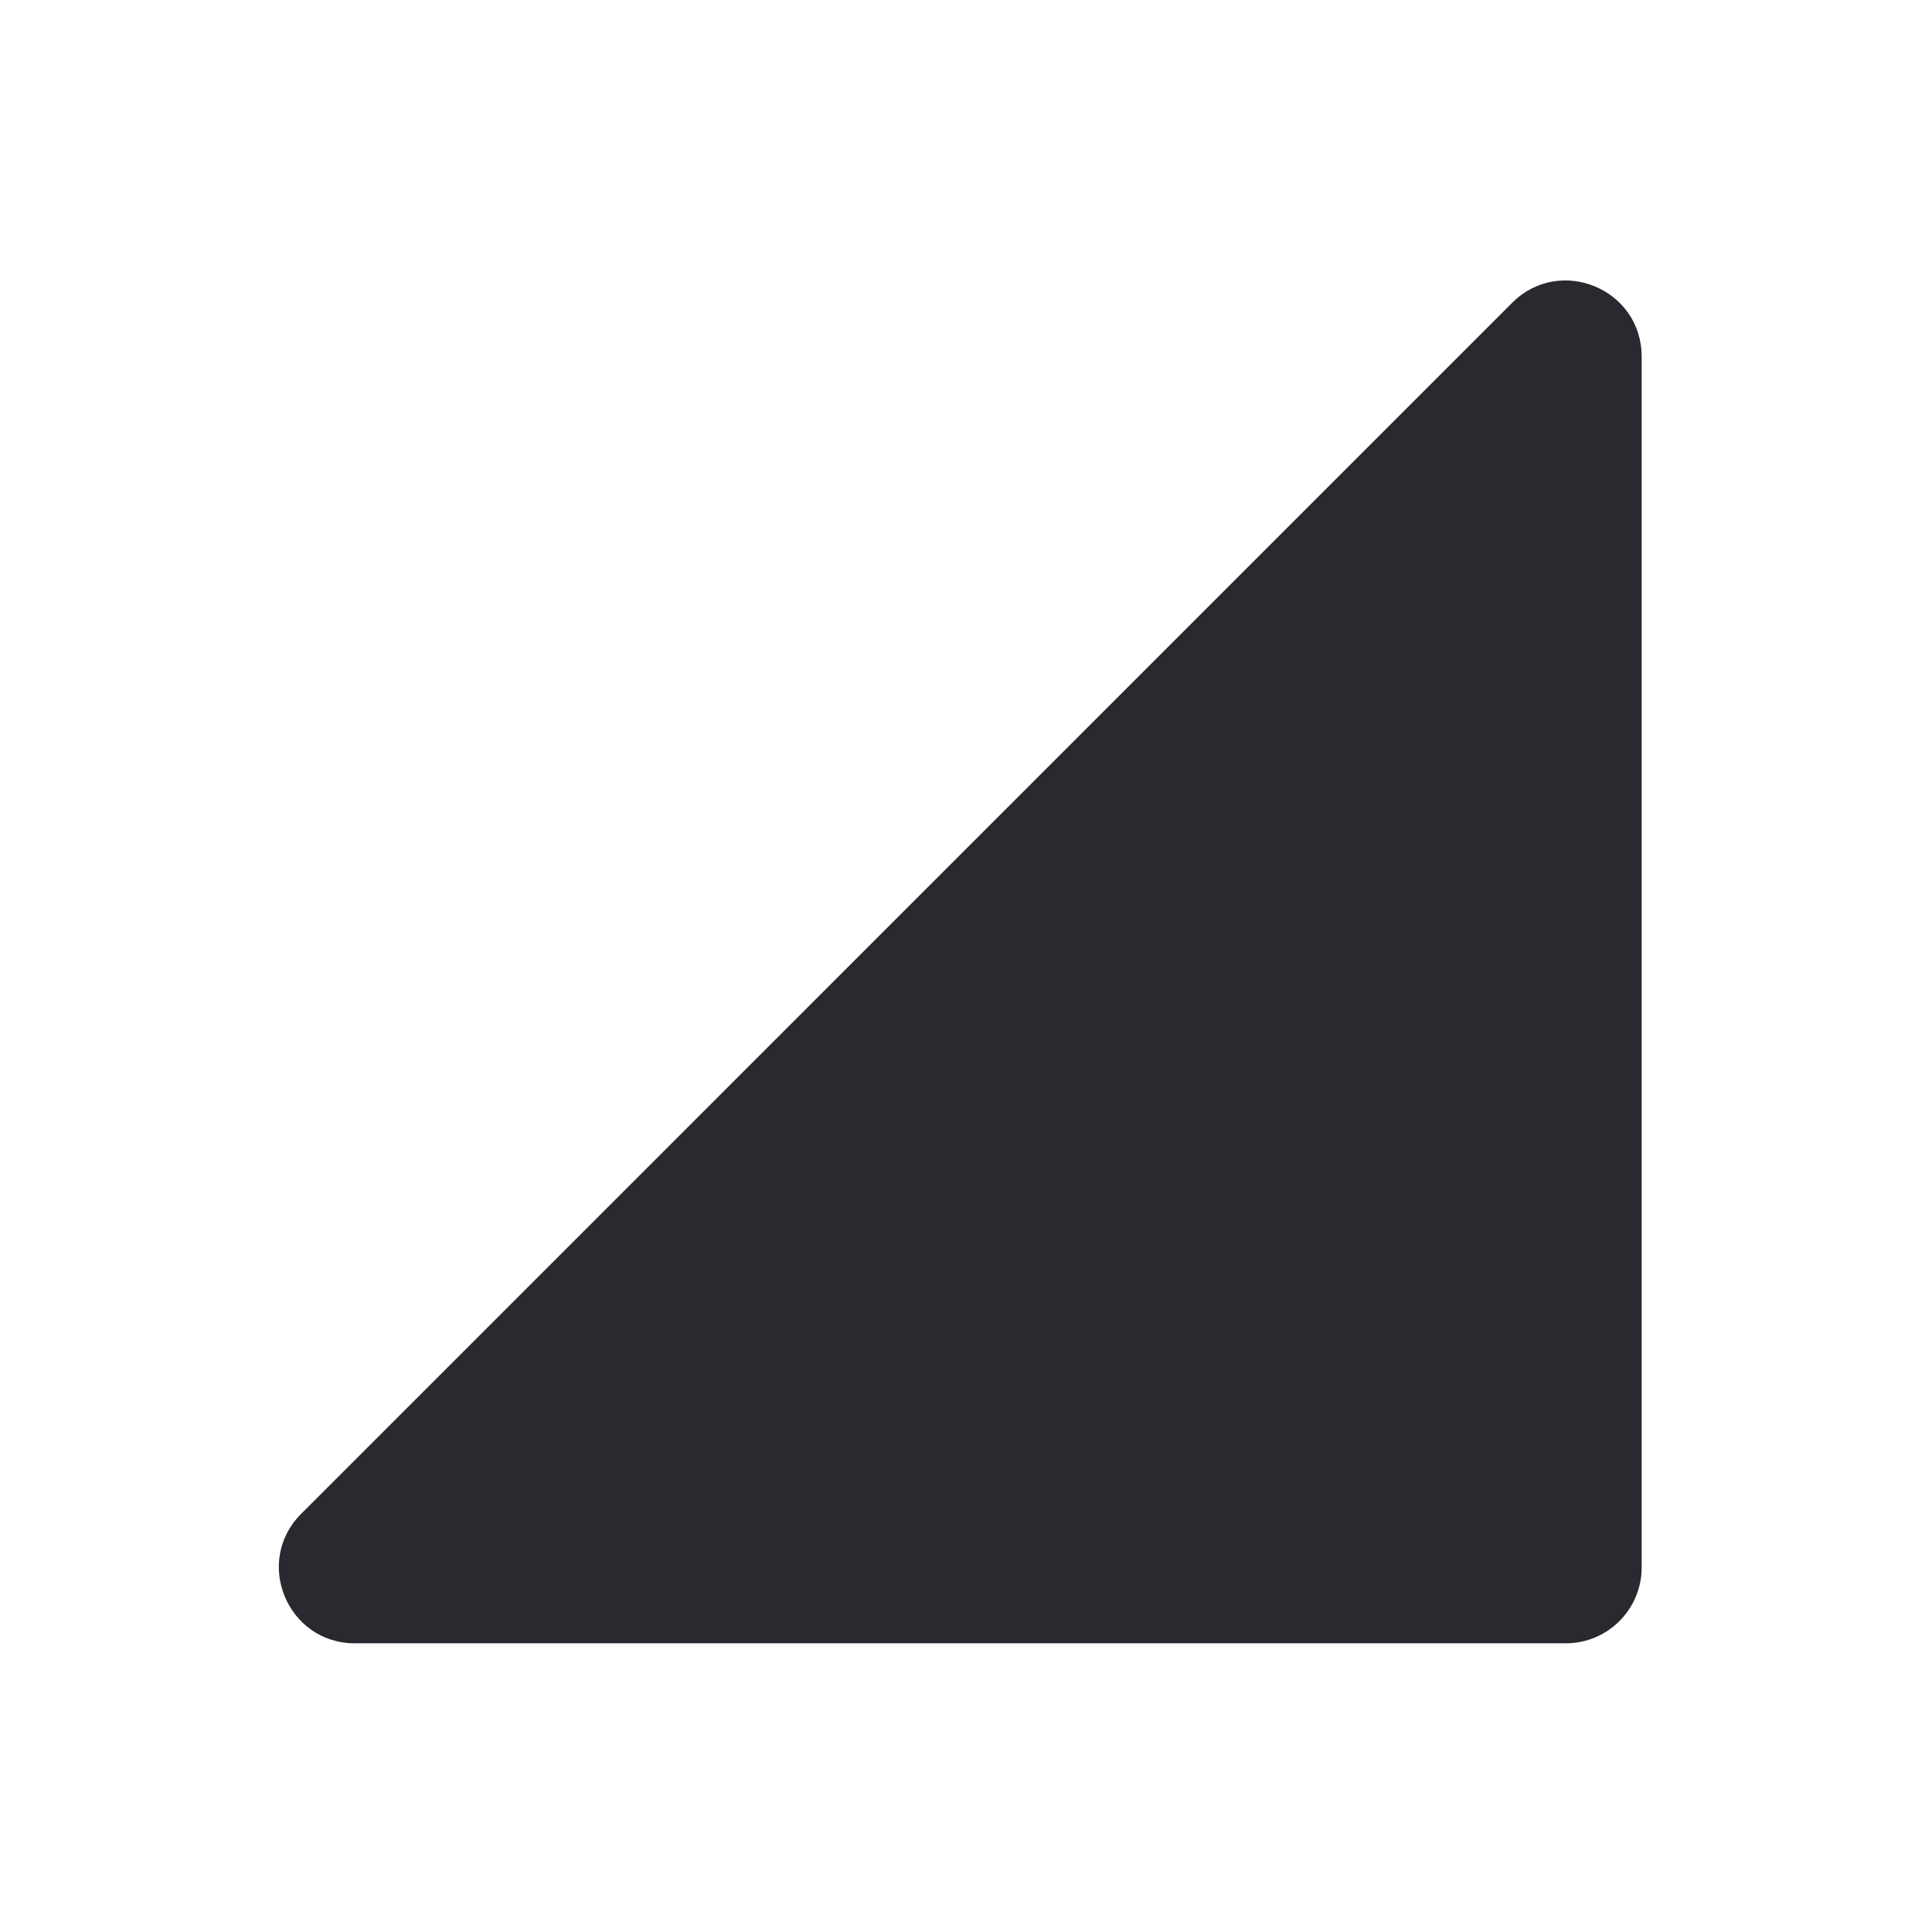
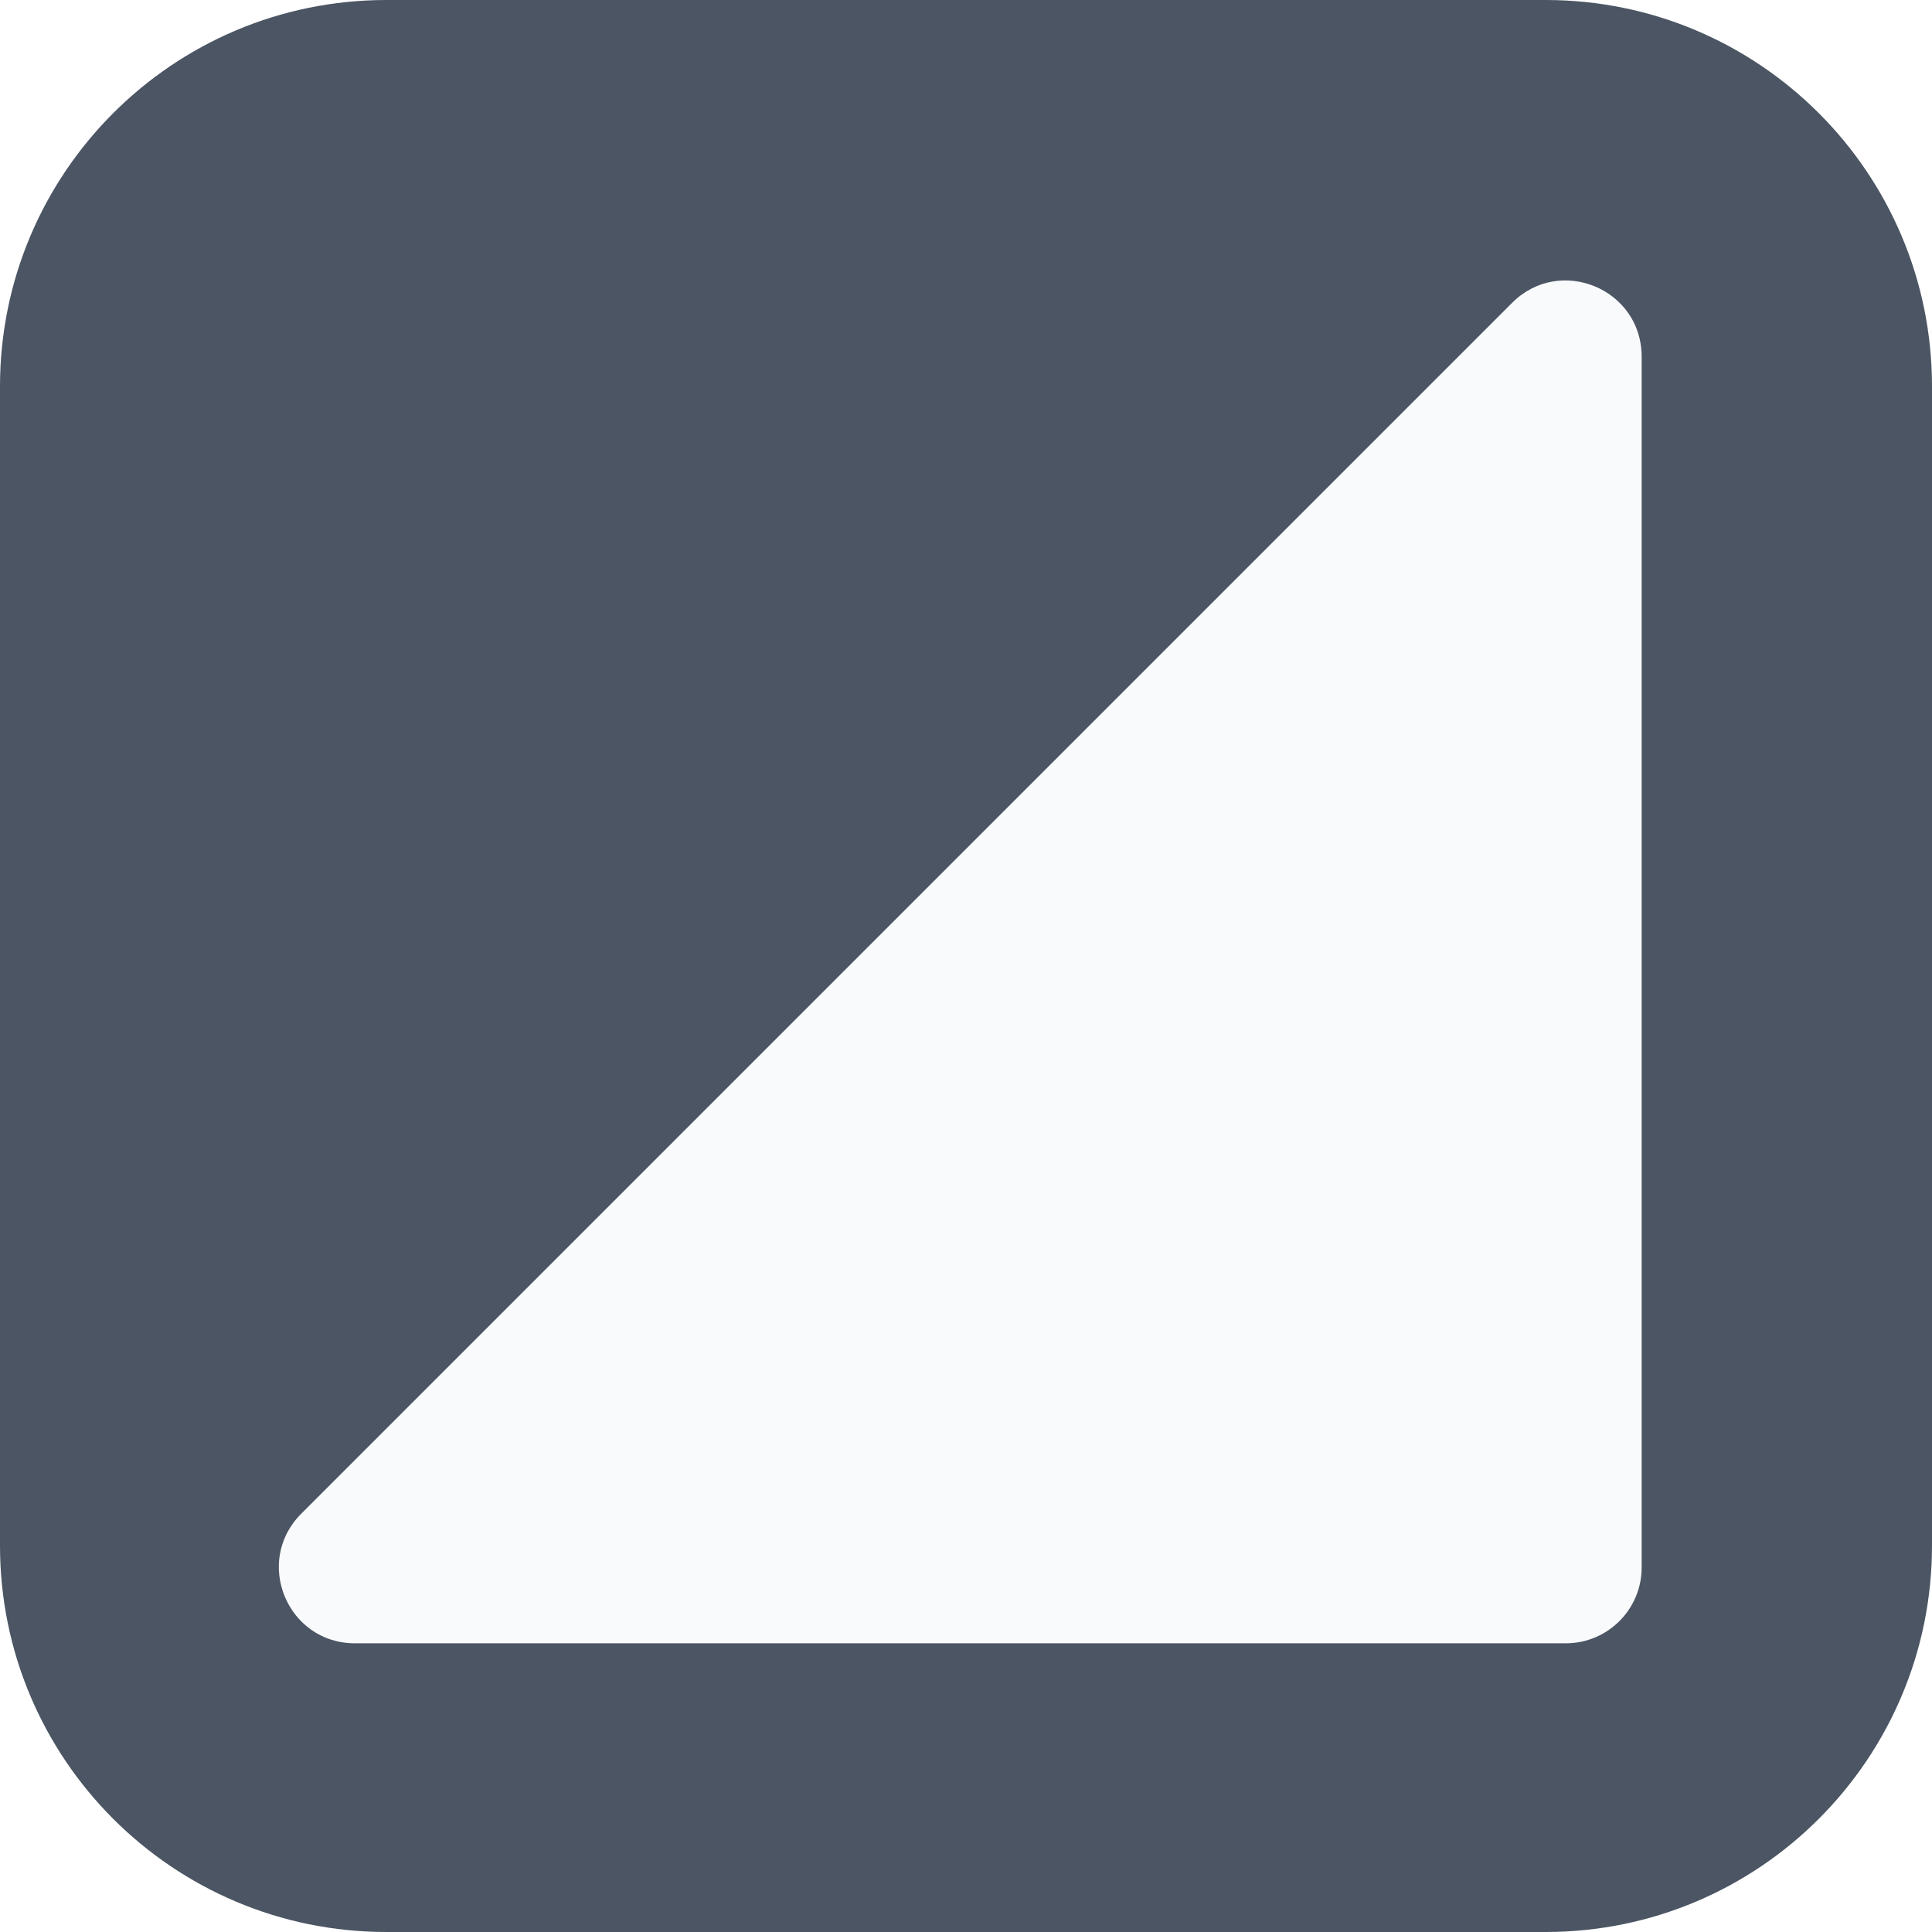
<svg xmlns="http://www.w3.org/2000/svg" viewBox="0 0 200 200">
-   <path d="M169.945 36.904V162.26a7.854 7.854 0 0 1-7.854 7.854H36.734c-6.998 0-10.501-8.461-5.555-13.407l125.357-125.36c4.949-4.948 13.406-1.442 13.406 5.555" fill="#282a30" />
+   <rect width="200" height="200" rx="40" fill="#4B5563" />
+   <path d="M169.945 36.904V162.26a7.854 7.854 0 0 1-7.854 7.854H36.734c-6.998 0-10.501-8.461-5.555-13.407l125.357-125.36c4.949-4.948 13.406-1.442 13.406 5.555" fill="#F9FAFB" />
</svg>
